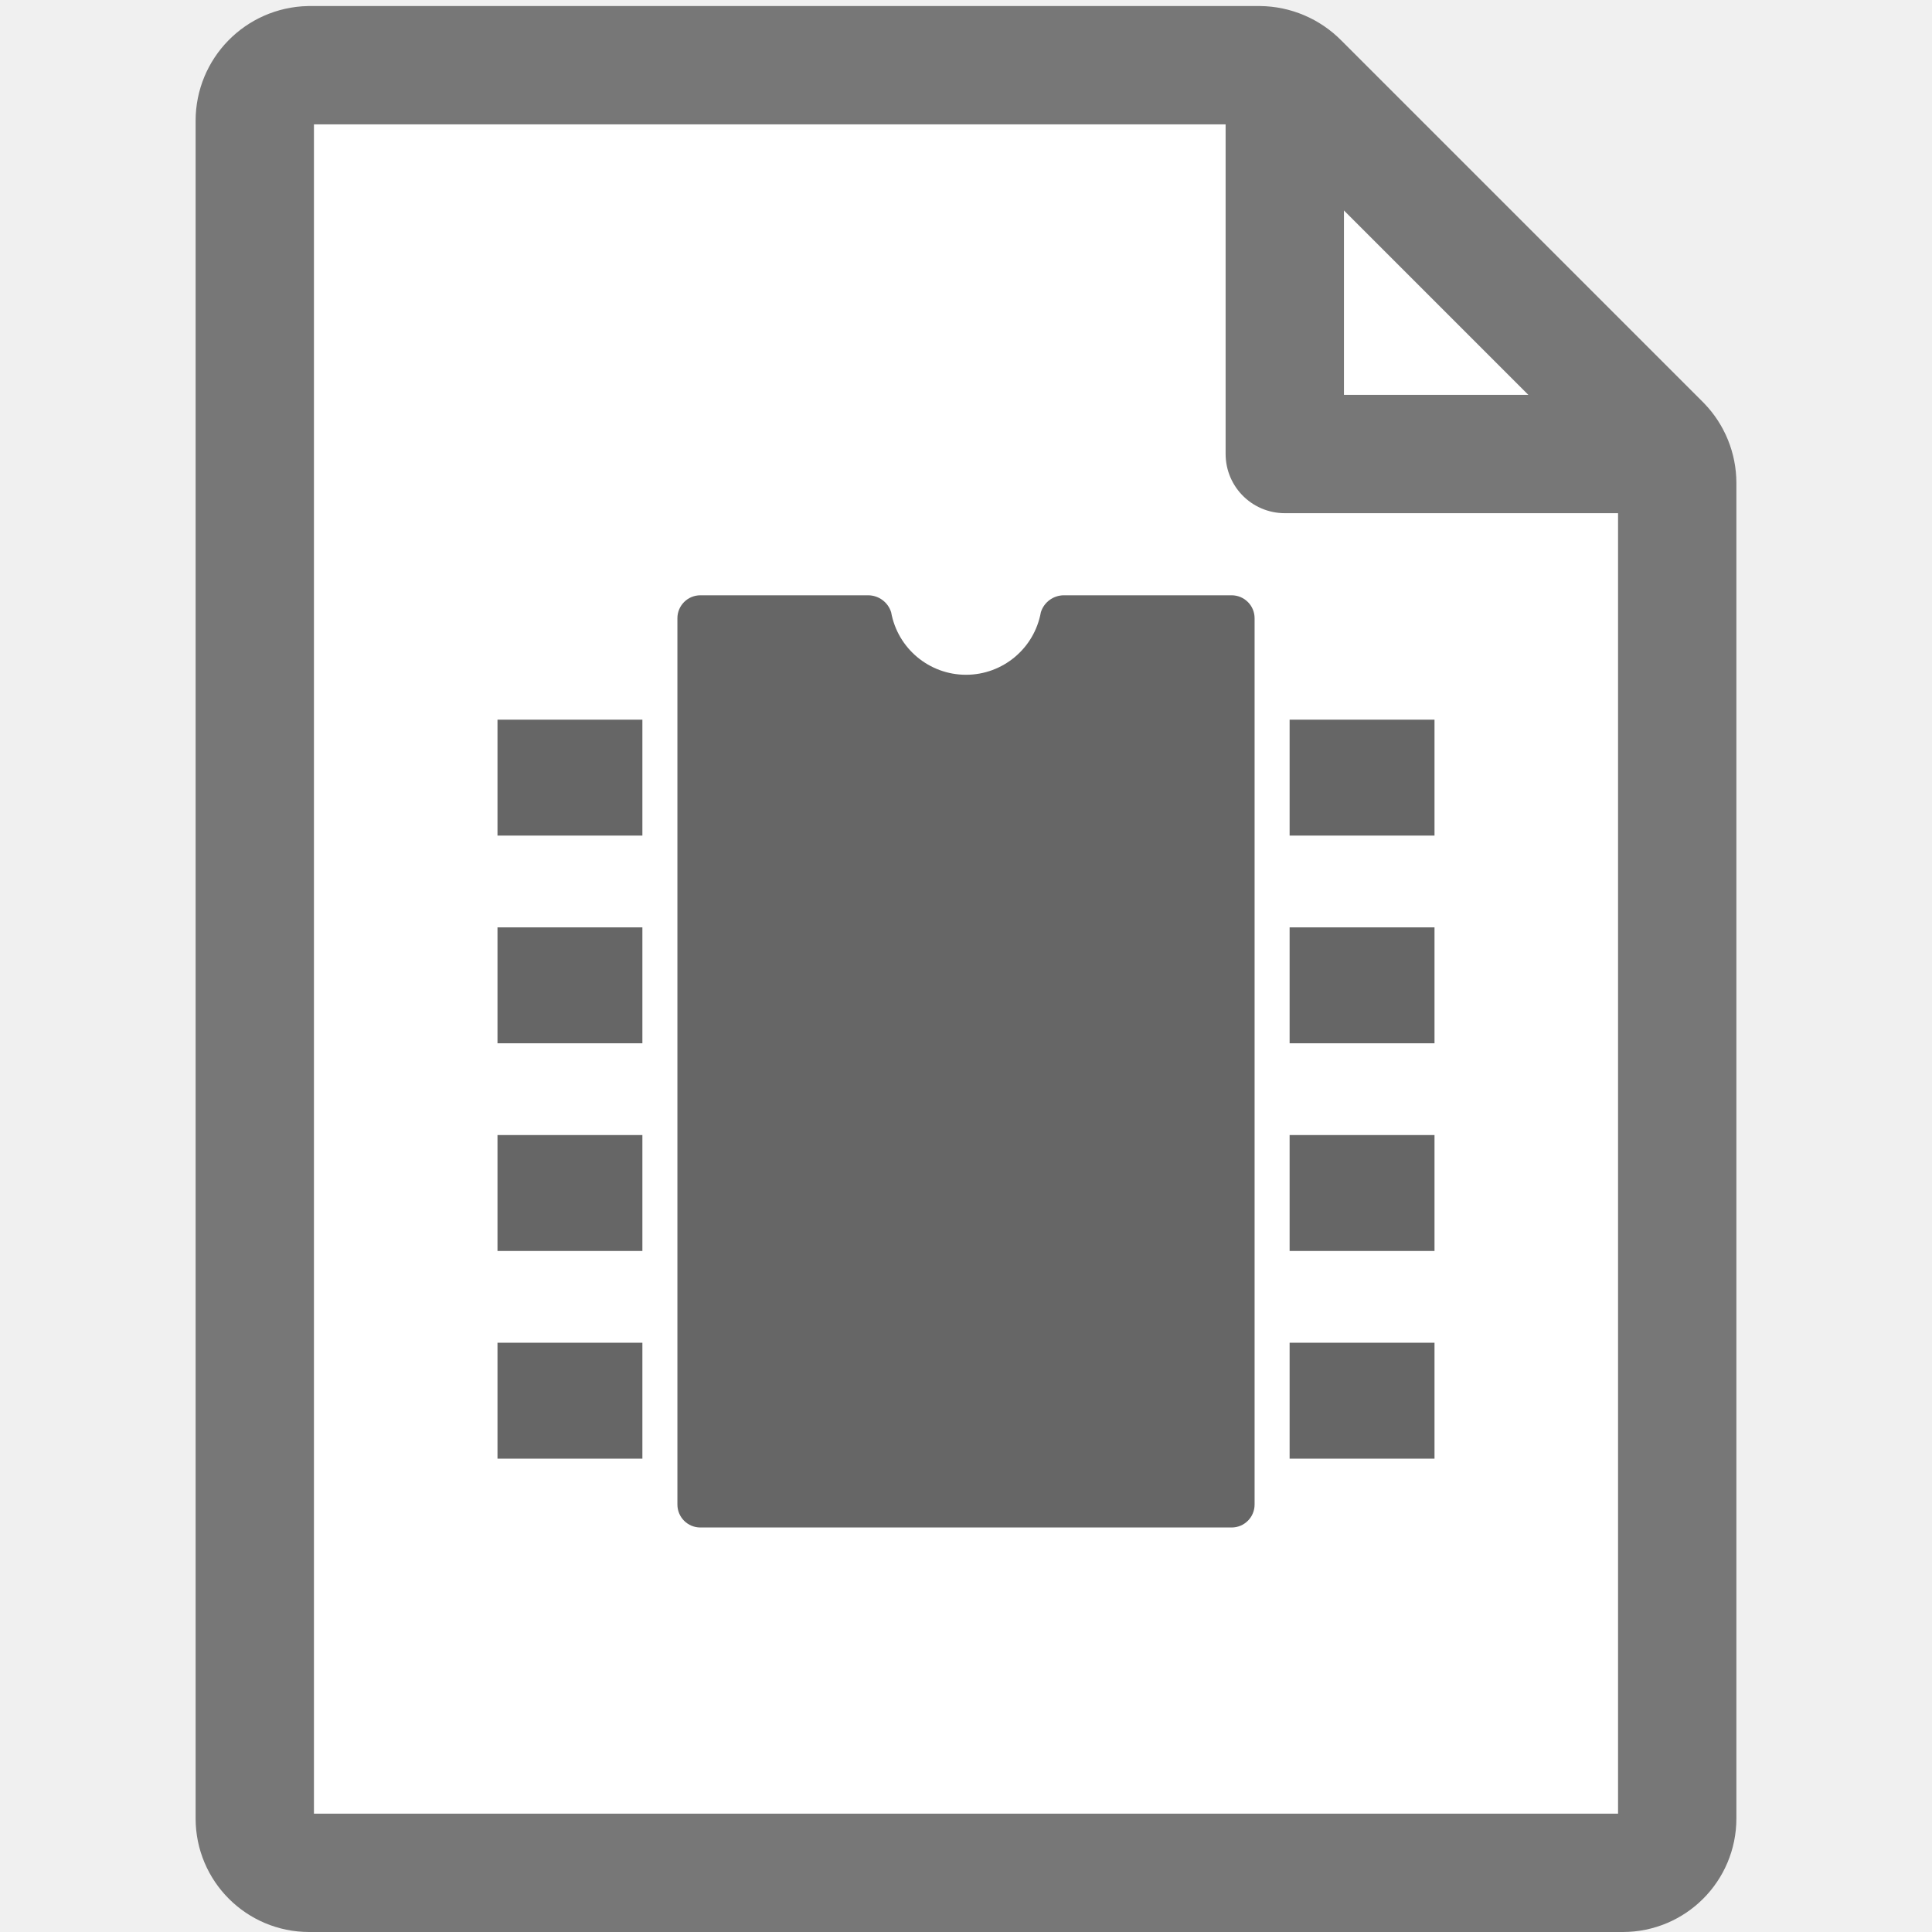
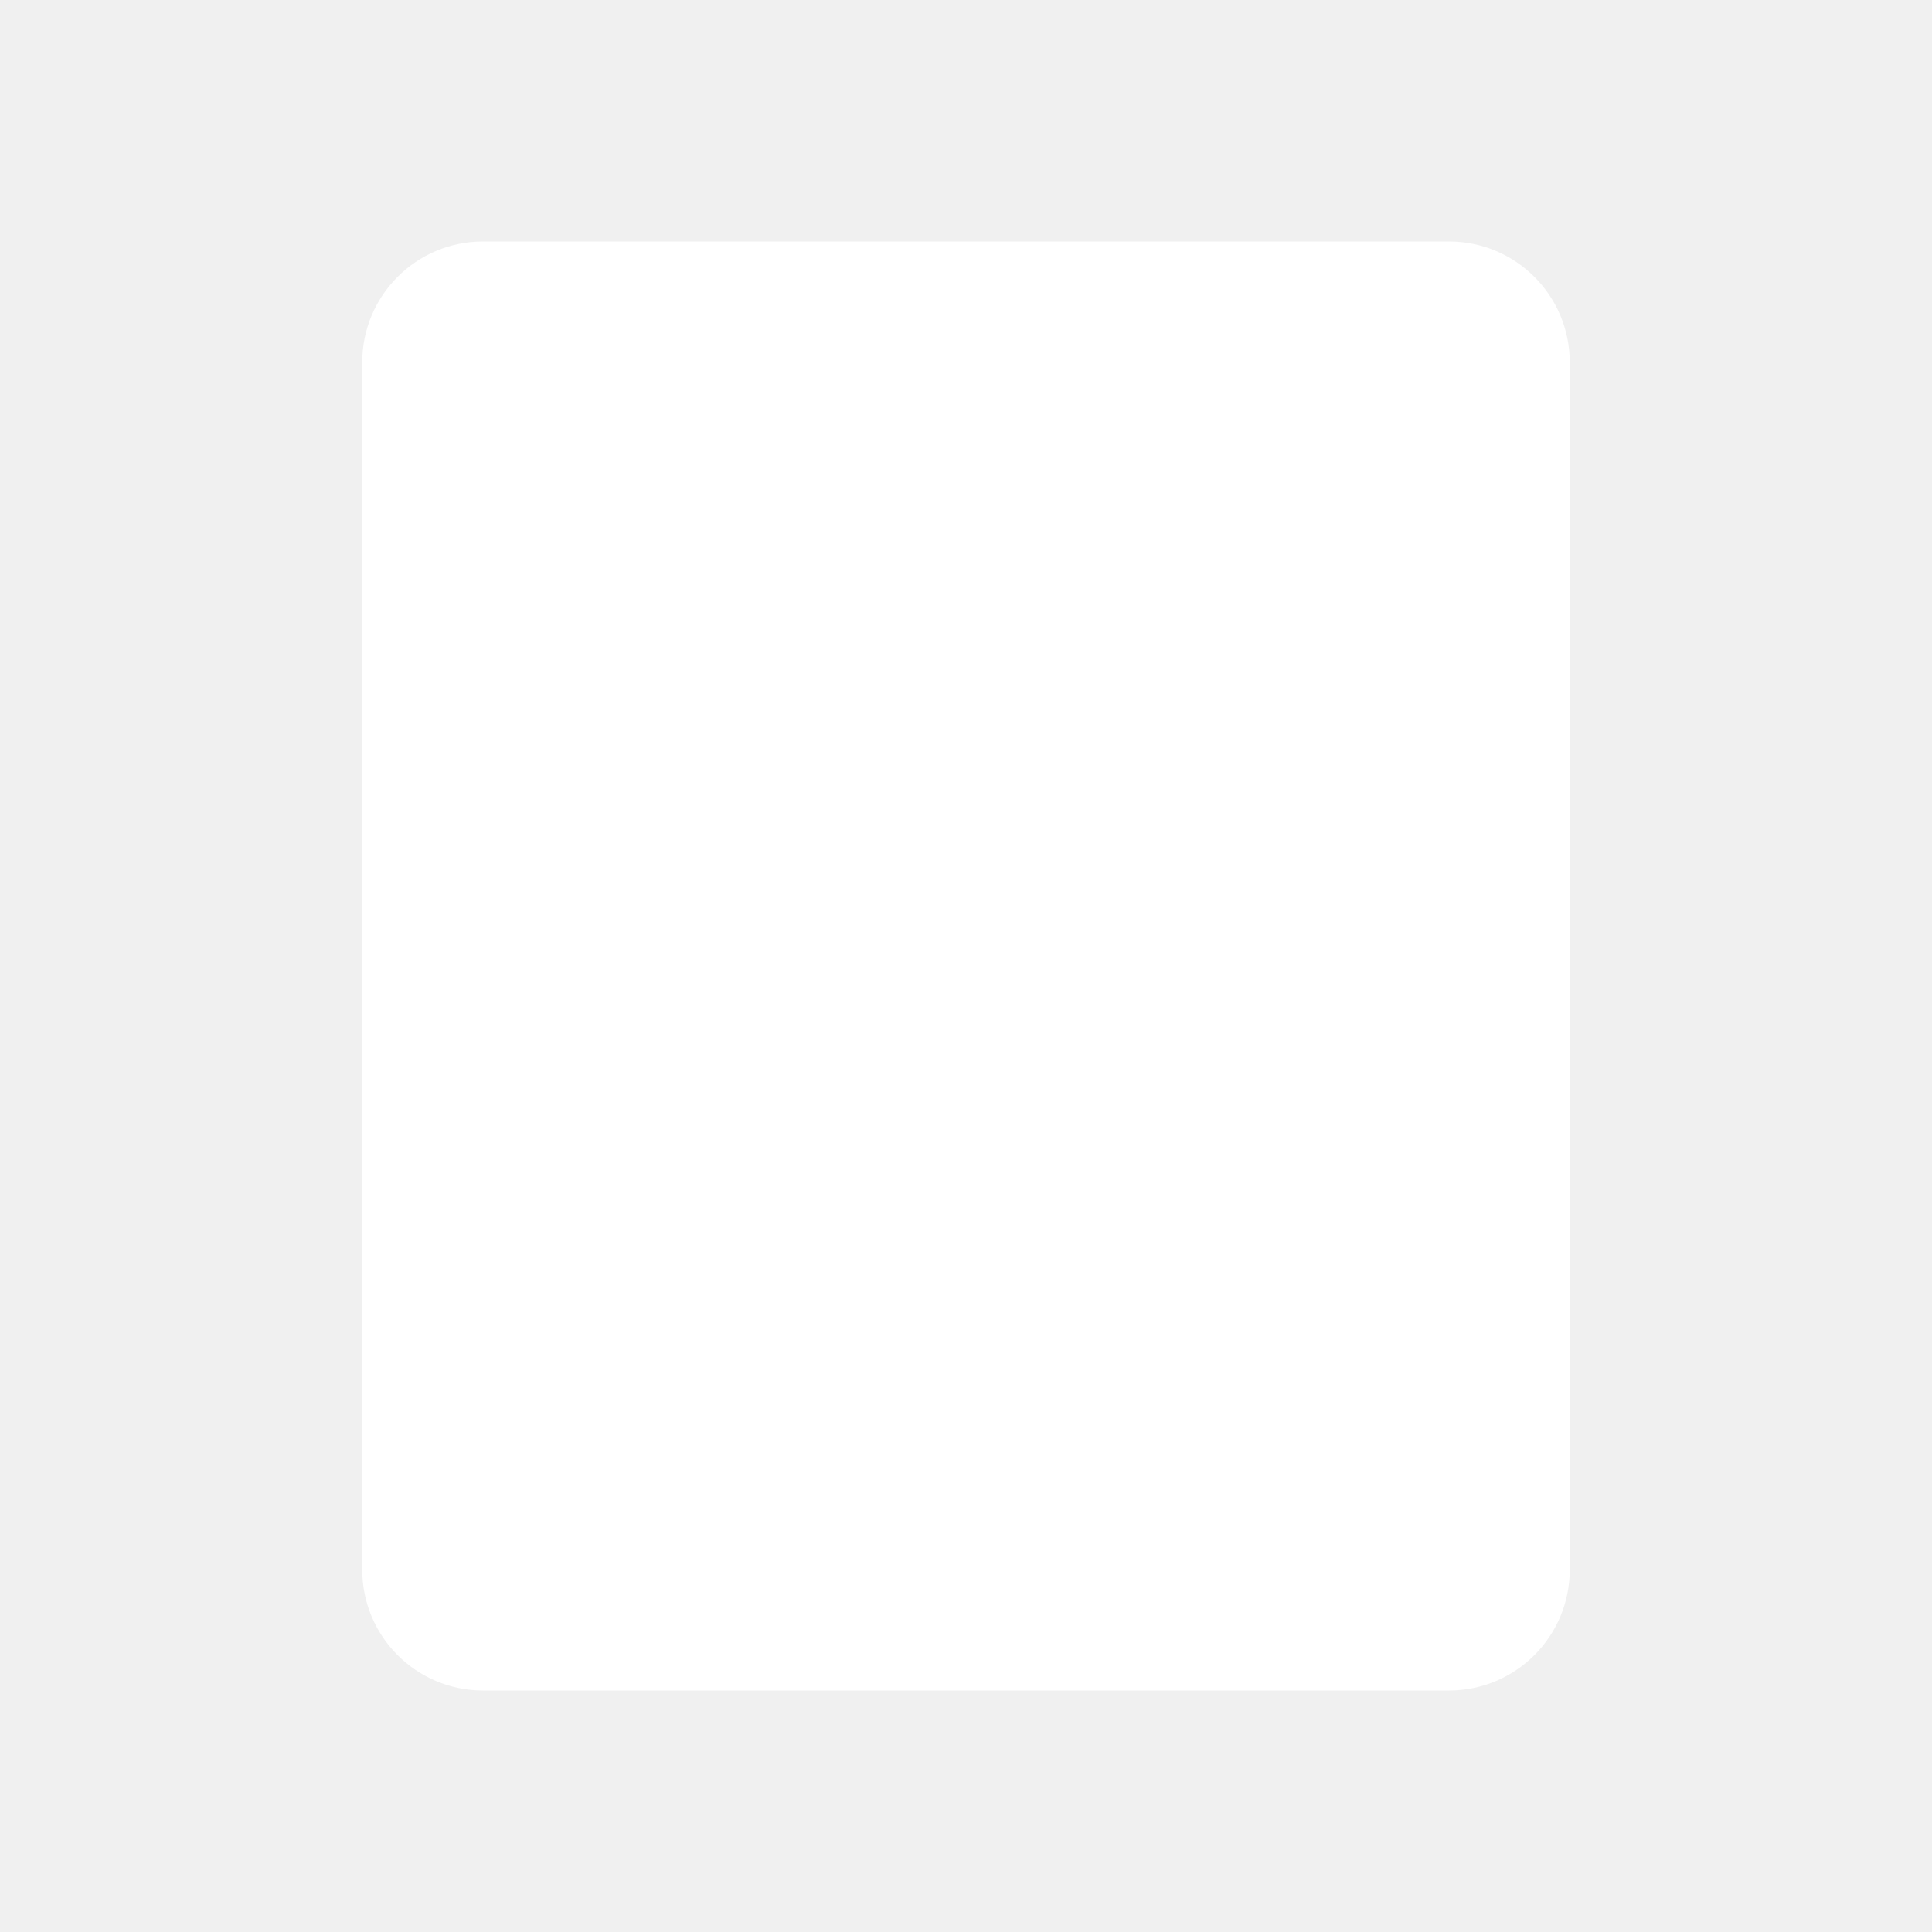
<svg xmlns="http://www.w3.org/2000/svg" width="16" height="16" viewBox="0 0 16 16">
  <defs>
-     <style>.a{fill:#fff;stroke-miterlimit:10;}.a,.b{stroke:#777;stroke-width:0.98px;}.b{fill:none;stroke-linejoin:round;}.c{fill:#666;}</style>
+     <style>.a{fill:#fff;}</style>
  </defs>
-   <path class="a" d="M2.11,1V15.06a.45.45,0,0,0,.45.45H13.44a.45.45,0,0,0,.45-.45V4a.46.46,0,0,0-.13-.32l-3-3a.47.47,0,0,0-.33-.14H2.56A.46.46,0,0,0,2.11,1Z" />
-   <polyline class="b" points="10.64 0.51 10.64 3.76 13.89 3.76" />
-   <path class="c" d="M8.81,4.93a.2.2,0,0,0-.19.14.63.63,0,0,1-1.24,0,.2.2,0,0,0-.19-.14H5.8a.19.19,0,0,0-.19.19v7.34a.19.19,0,0,0,.19.19h4.4a.19.19,0,0,0,.19-.19V5.12a.19.19,0,0,0-.19-.19Z" />
-   <rect class="c" x="4.12" y="5.96" width="1.2" height="0.96" />
-   <rect class="c" x="4.12" y="7.68" width="1.2" height="0.96" />
-   <rect class="c" x="4.12" y="9.4" width="1.2" height="0.96" />
-   <rect class="c" x="4.12" y="11.12" width="1.2" height="0.96" />
-   <rect class="c" x="10.68" y="5.96" width="1.2" height="0.96" />
-   <rect class="c" x="10.68" y="7.68" width="1.2" height="0.96" />
-   <rect class="c" x="10.68" y="9.4" width="1.2" height="0.96" />
-   <rect class="c" x="10.68" y="11.12" width="1.2" height="0.96" />
+   <rect class="a" x="3" y="2" width="10" height="12" rx="1" />
</svg>
